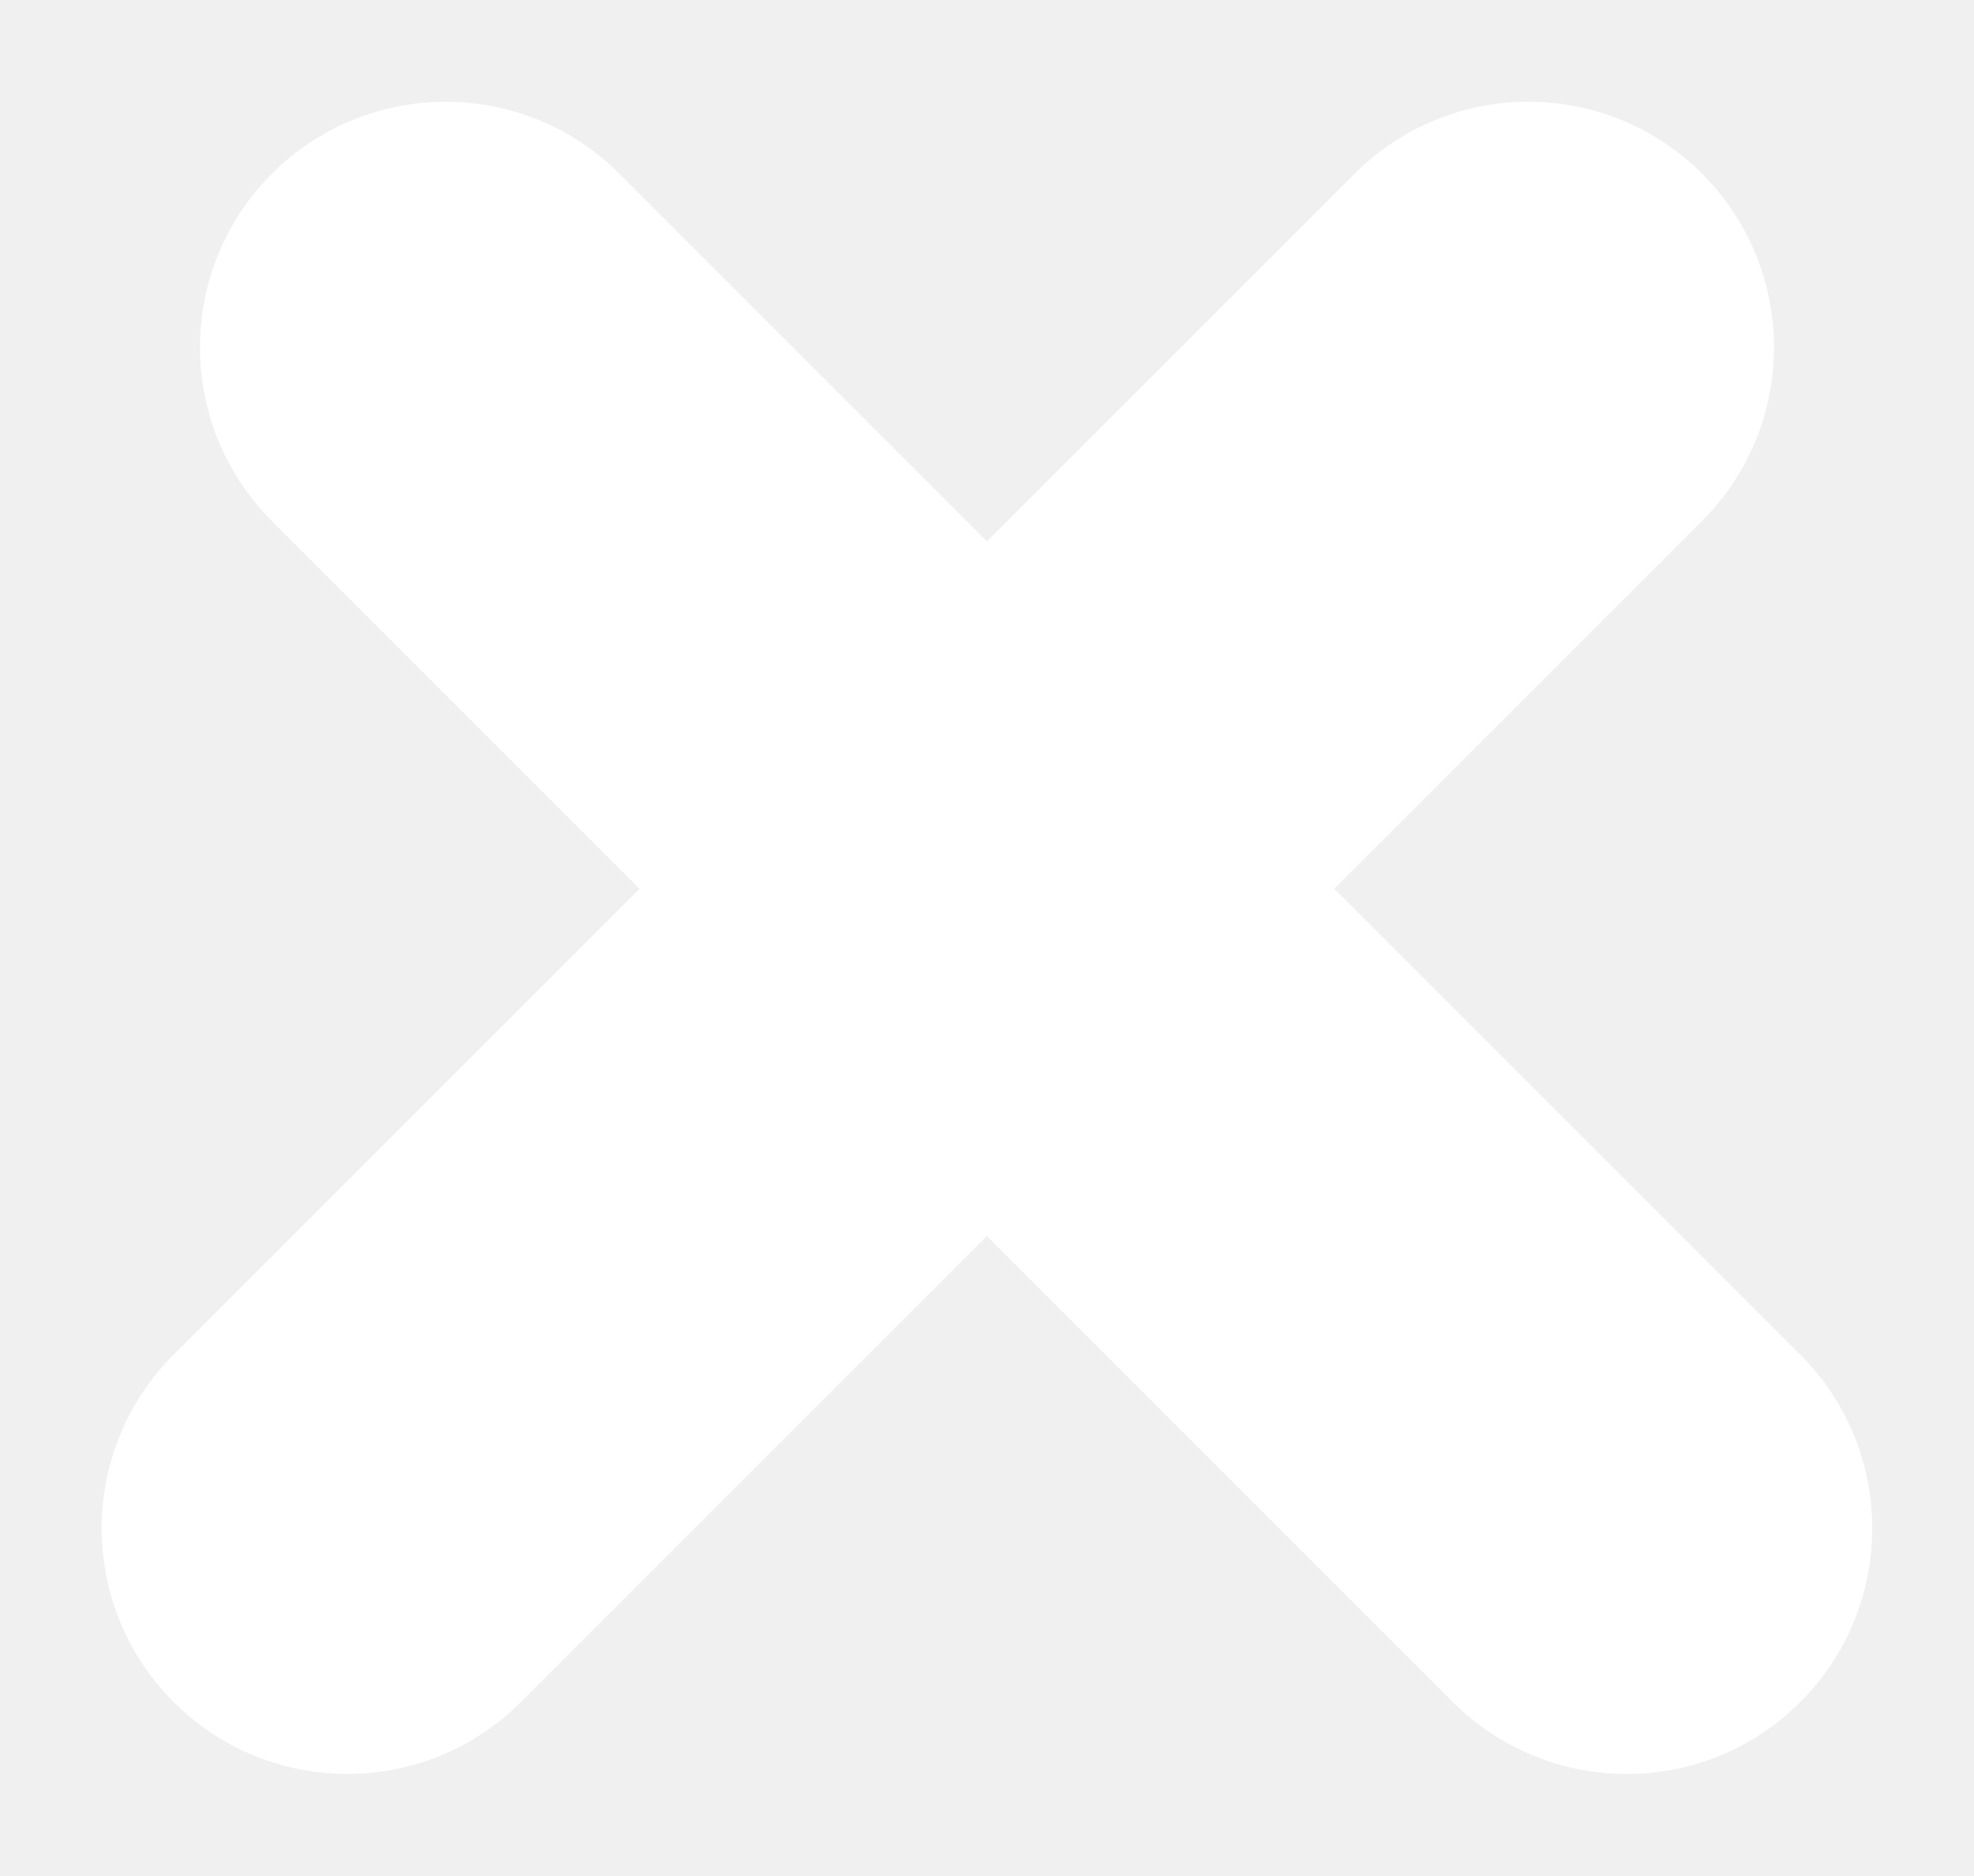
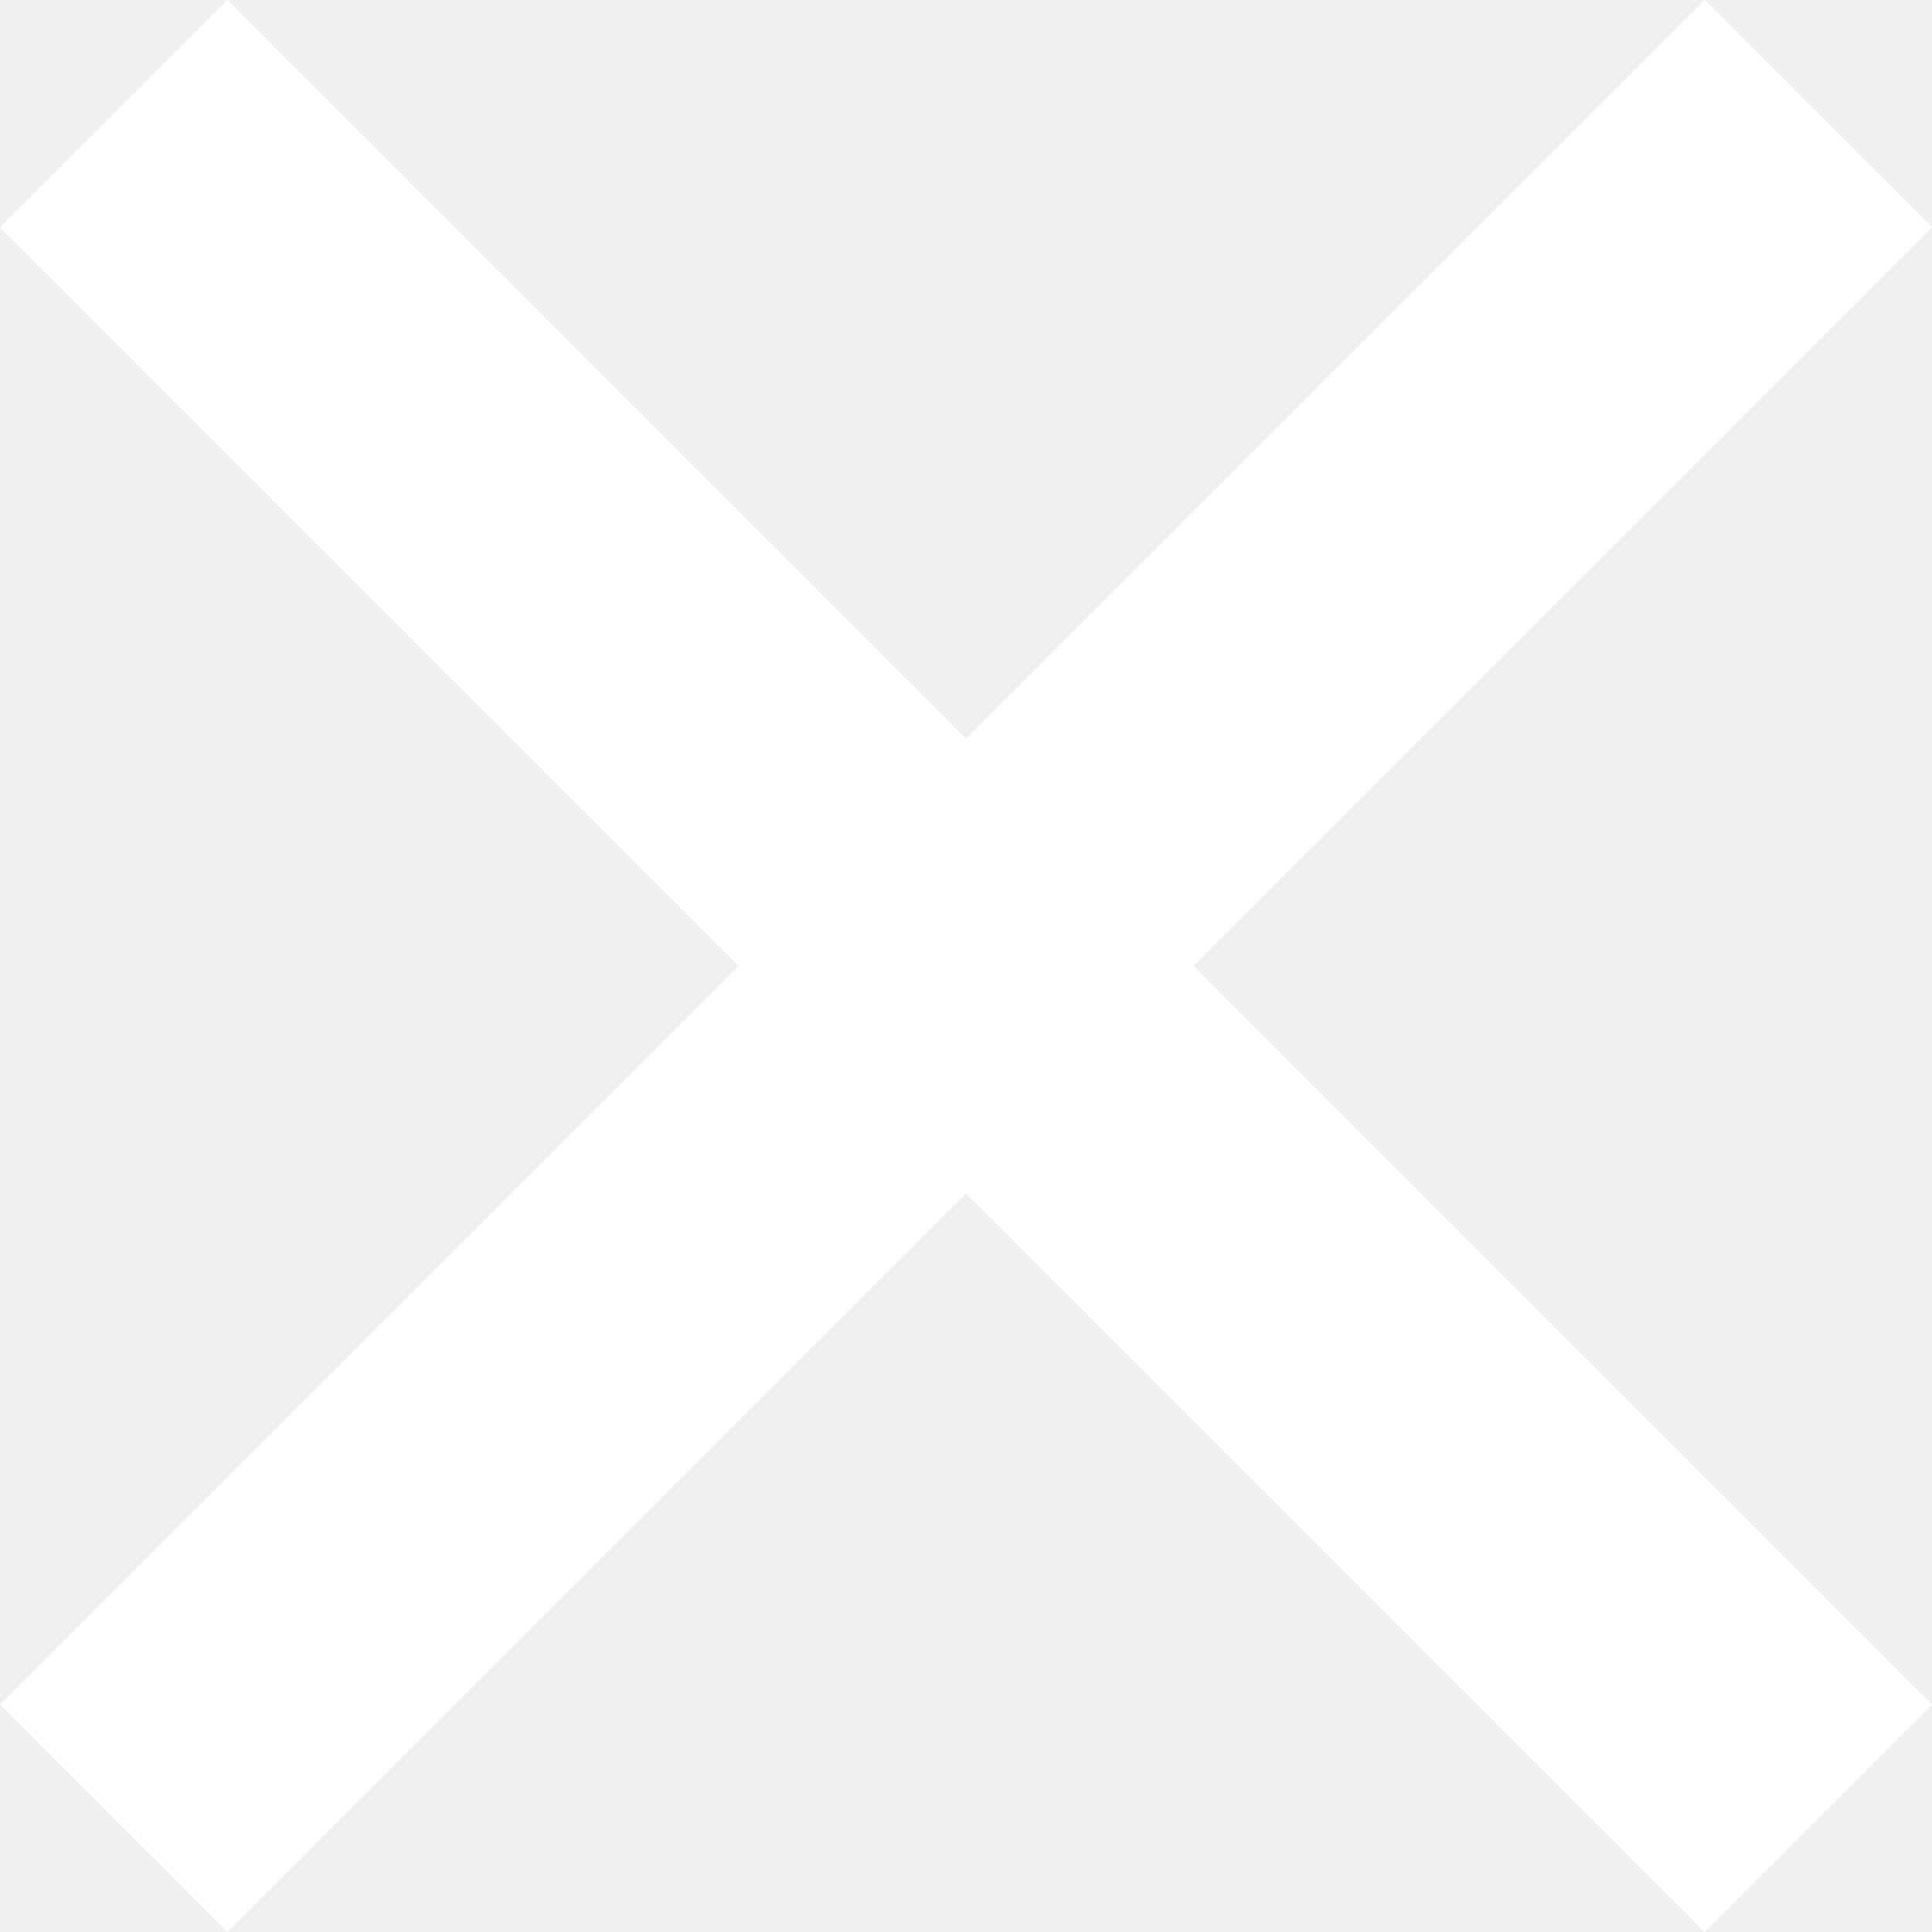
- <svg xmlns="http://www.w3.org/2000/svg" width="20.092" height="19.092" viewBox="0 0 20.092 19.092">
-   <g id="exit" transform="translate(-287.954 -22.454)">
-     <rect id="Rectangle_14" data-name="Rectangle 14" width="5" height="22" rx="2.5" transform="translate(303.51 22.454) rotate(45)" fill="#fff" />
-     <rect id="Rectangle_15" data-name="Rectangle 15" width="5" height="22" rx="2.5" transform="translate(288.954 25.99) rotate(-45)" fill="#fff" />
+ <svg xmlns="http://www.w3.org/2000/svg" width="12.021" height="12.021" viewBox="0 0 12.021 12.021">
+   <g id="exit" transform="translate(-302.222 -21.222)">
+     <rect id="Rectangle_9" data-name="Rectangle 9" width="15" height="2" transform="translate(303.636 21.222) rotate(45)" fill="#fff" />
+     <rect id="Rectangle_14" data-name="Rectangle 14" width="15" height="2" transform="translate(314.243 22.636) rotate(135)" fill="#fff" />
  </g>
</svg>
